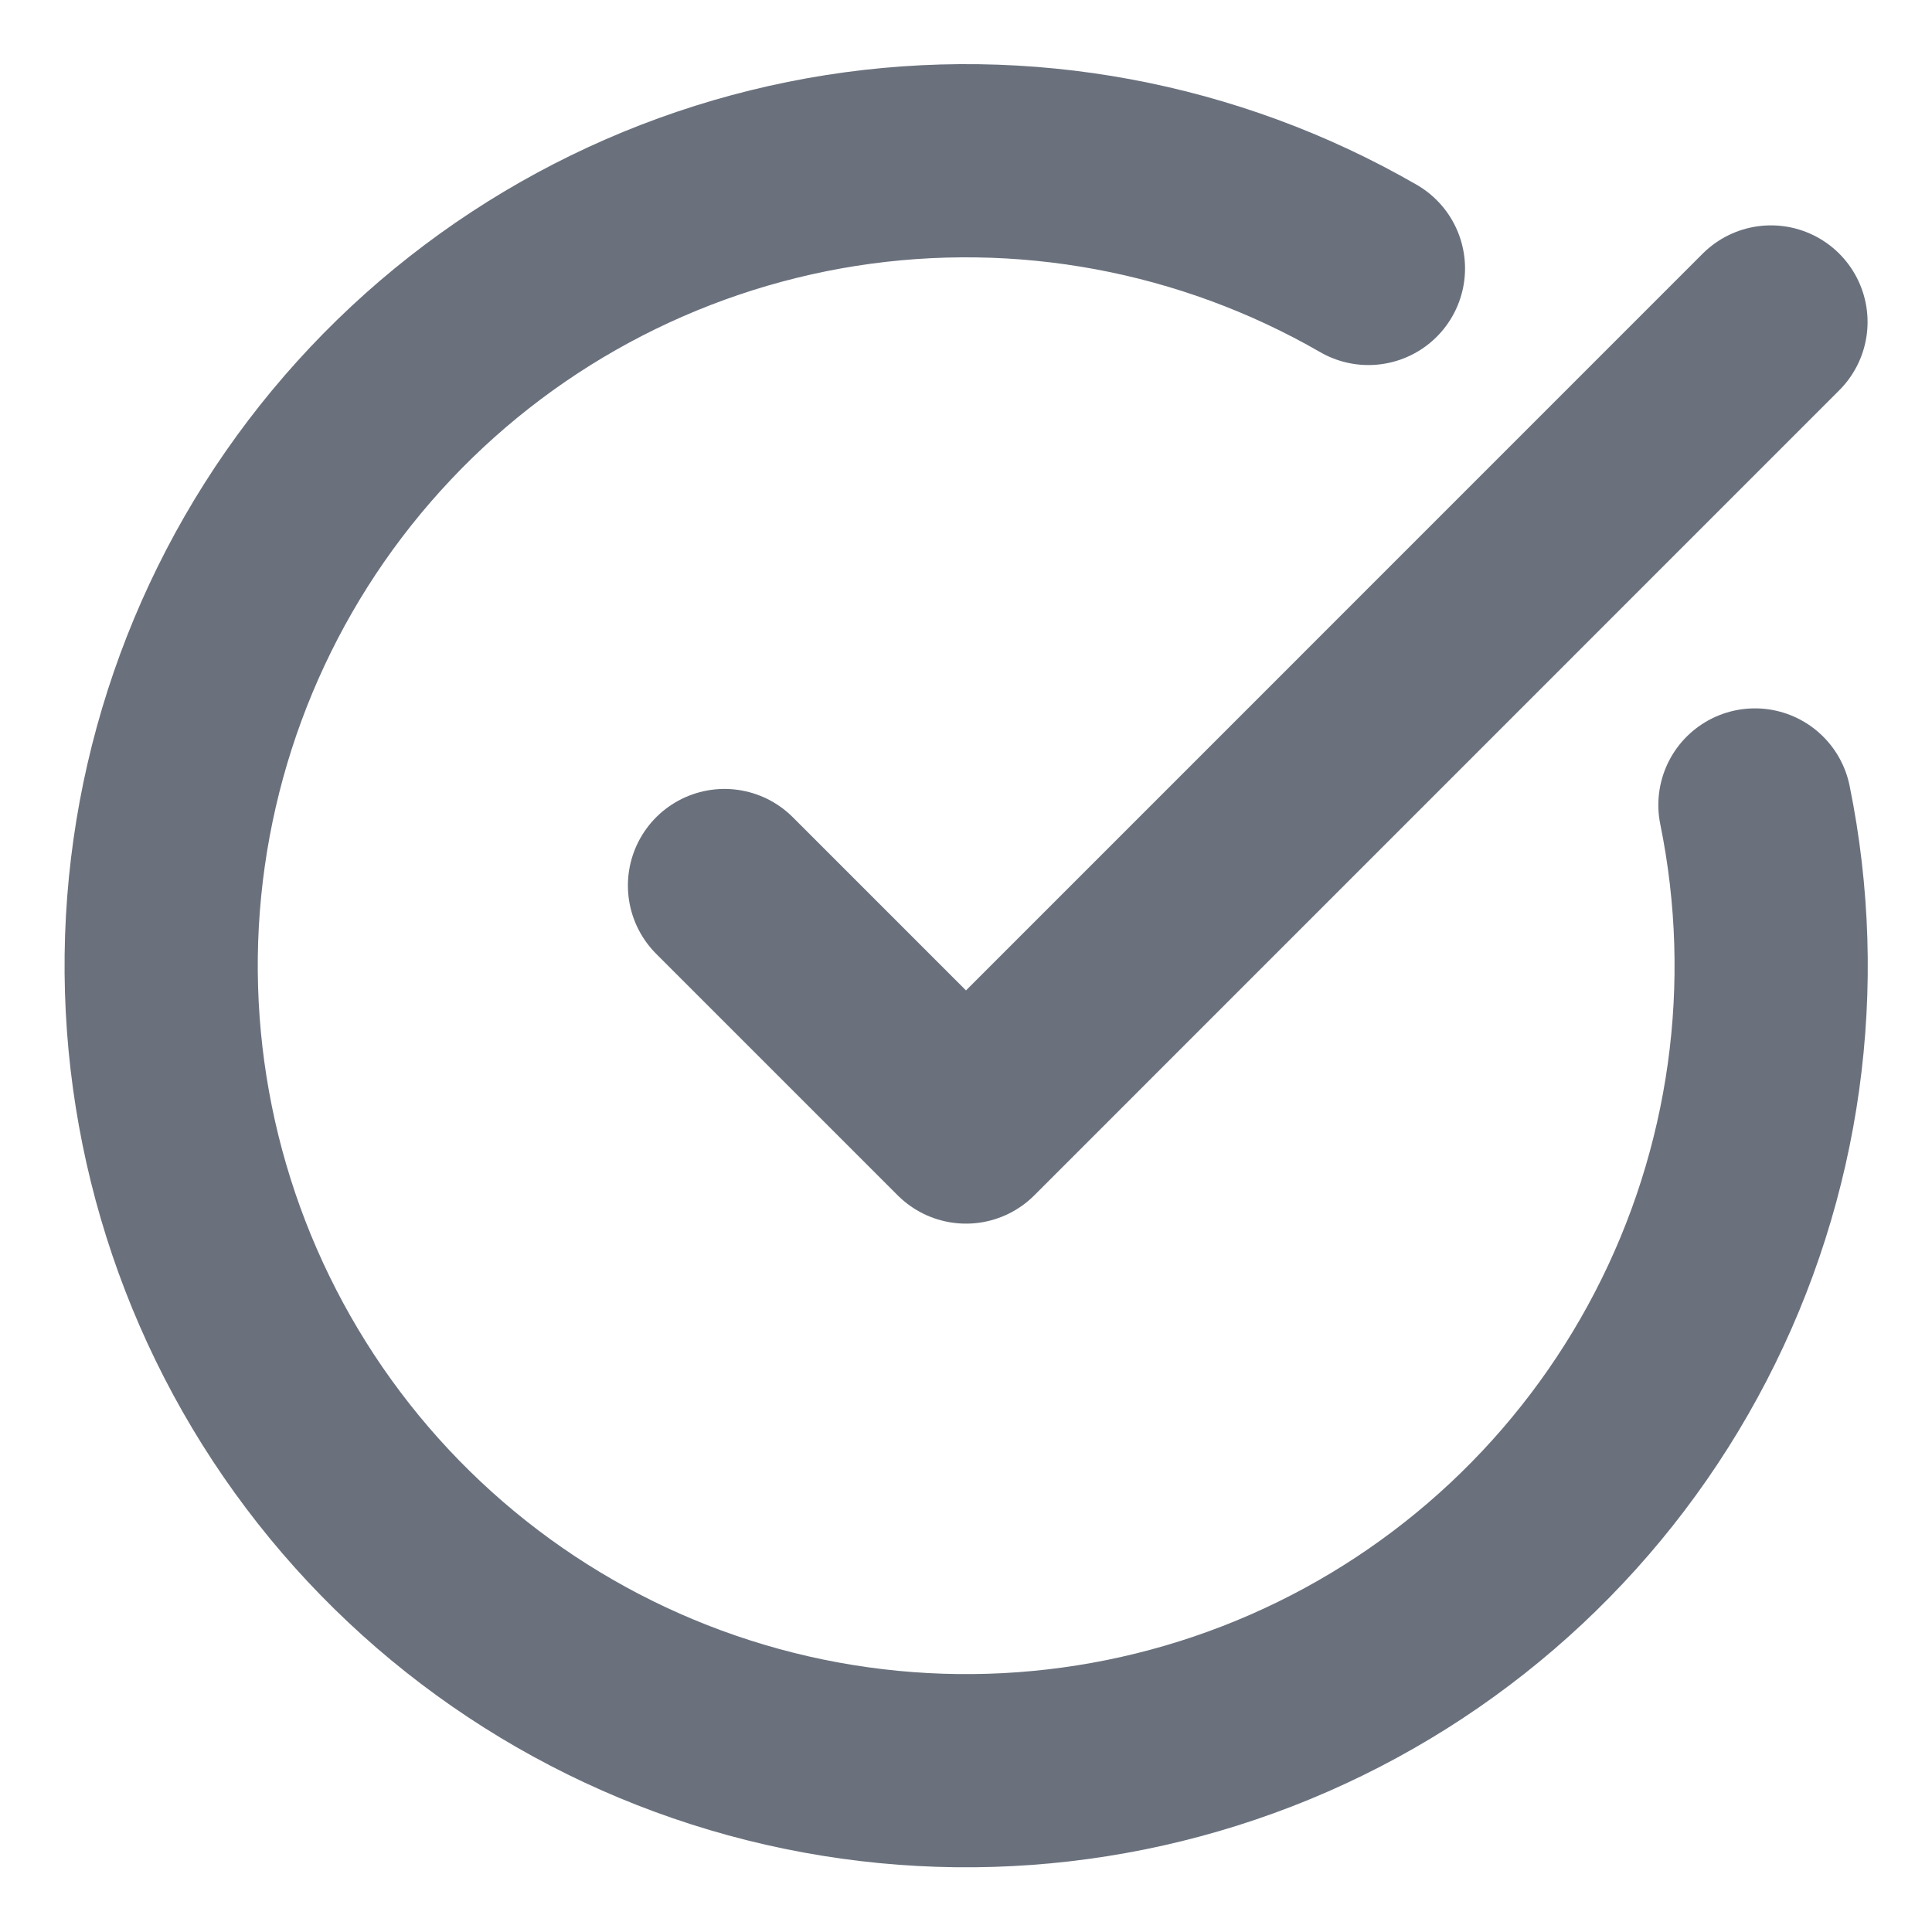
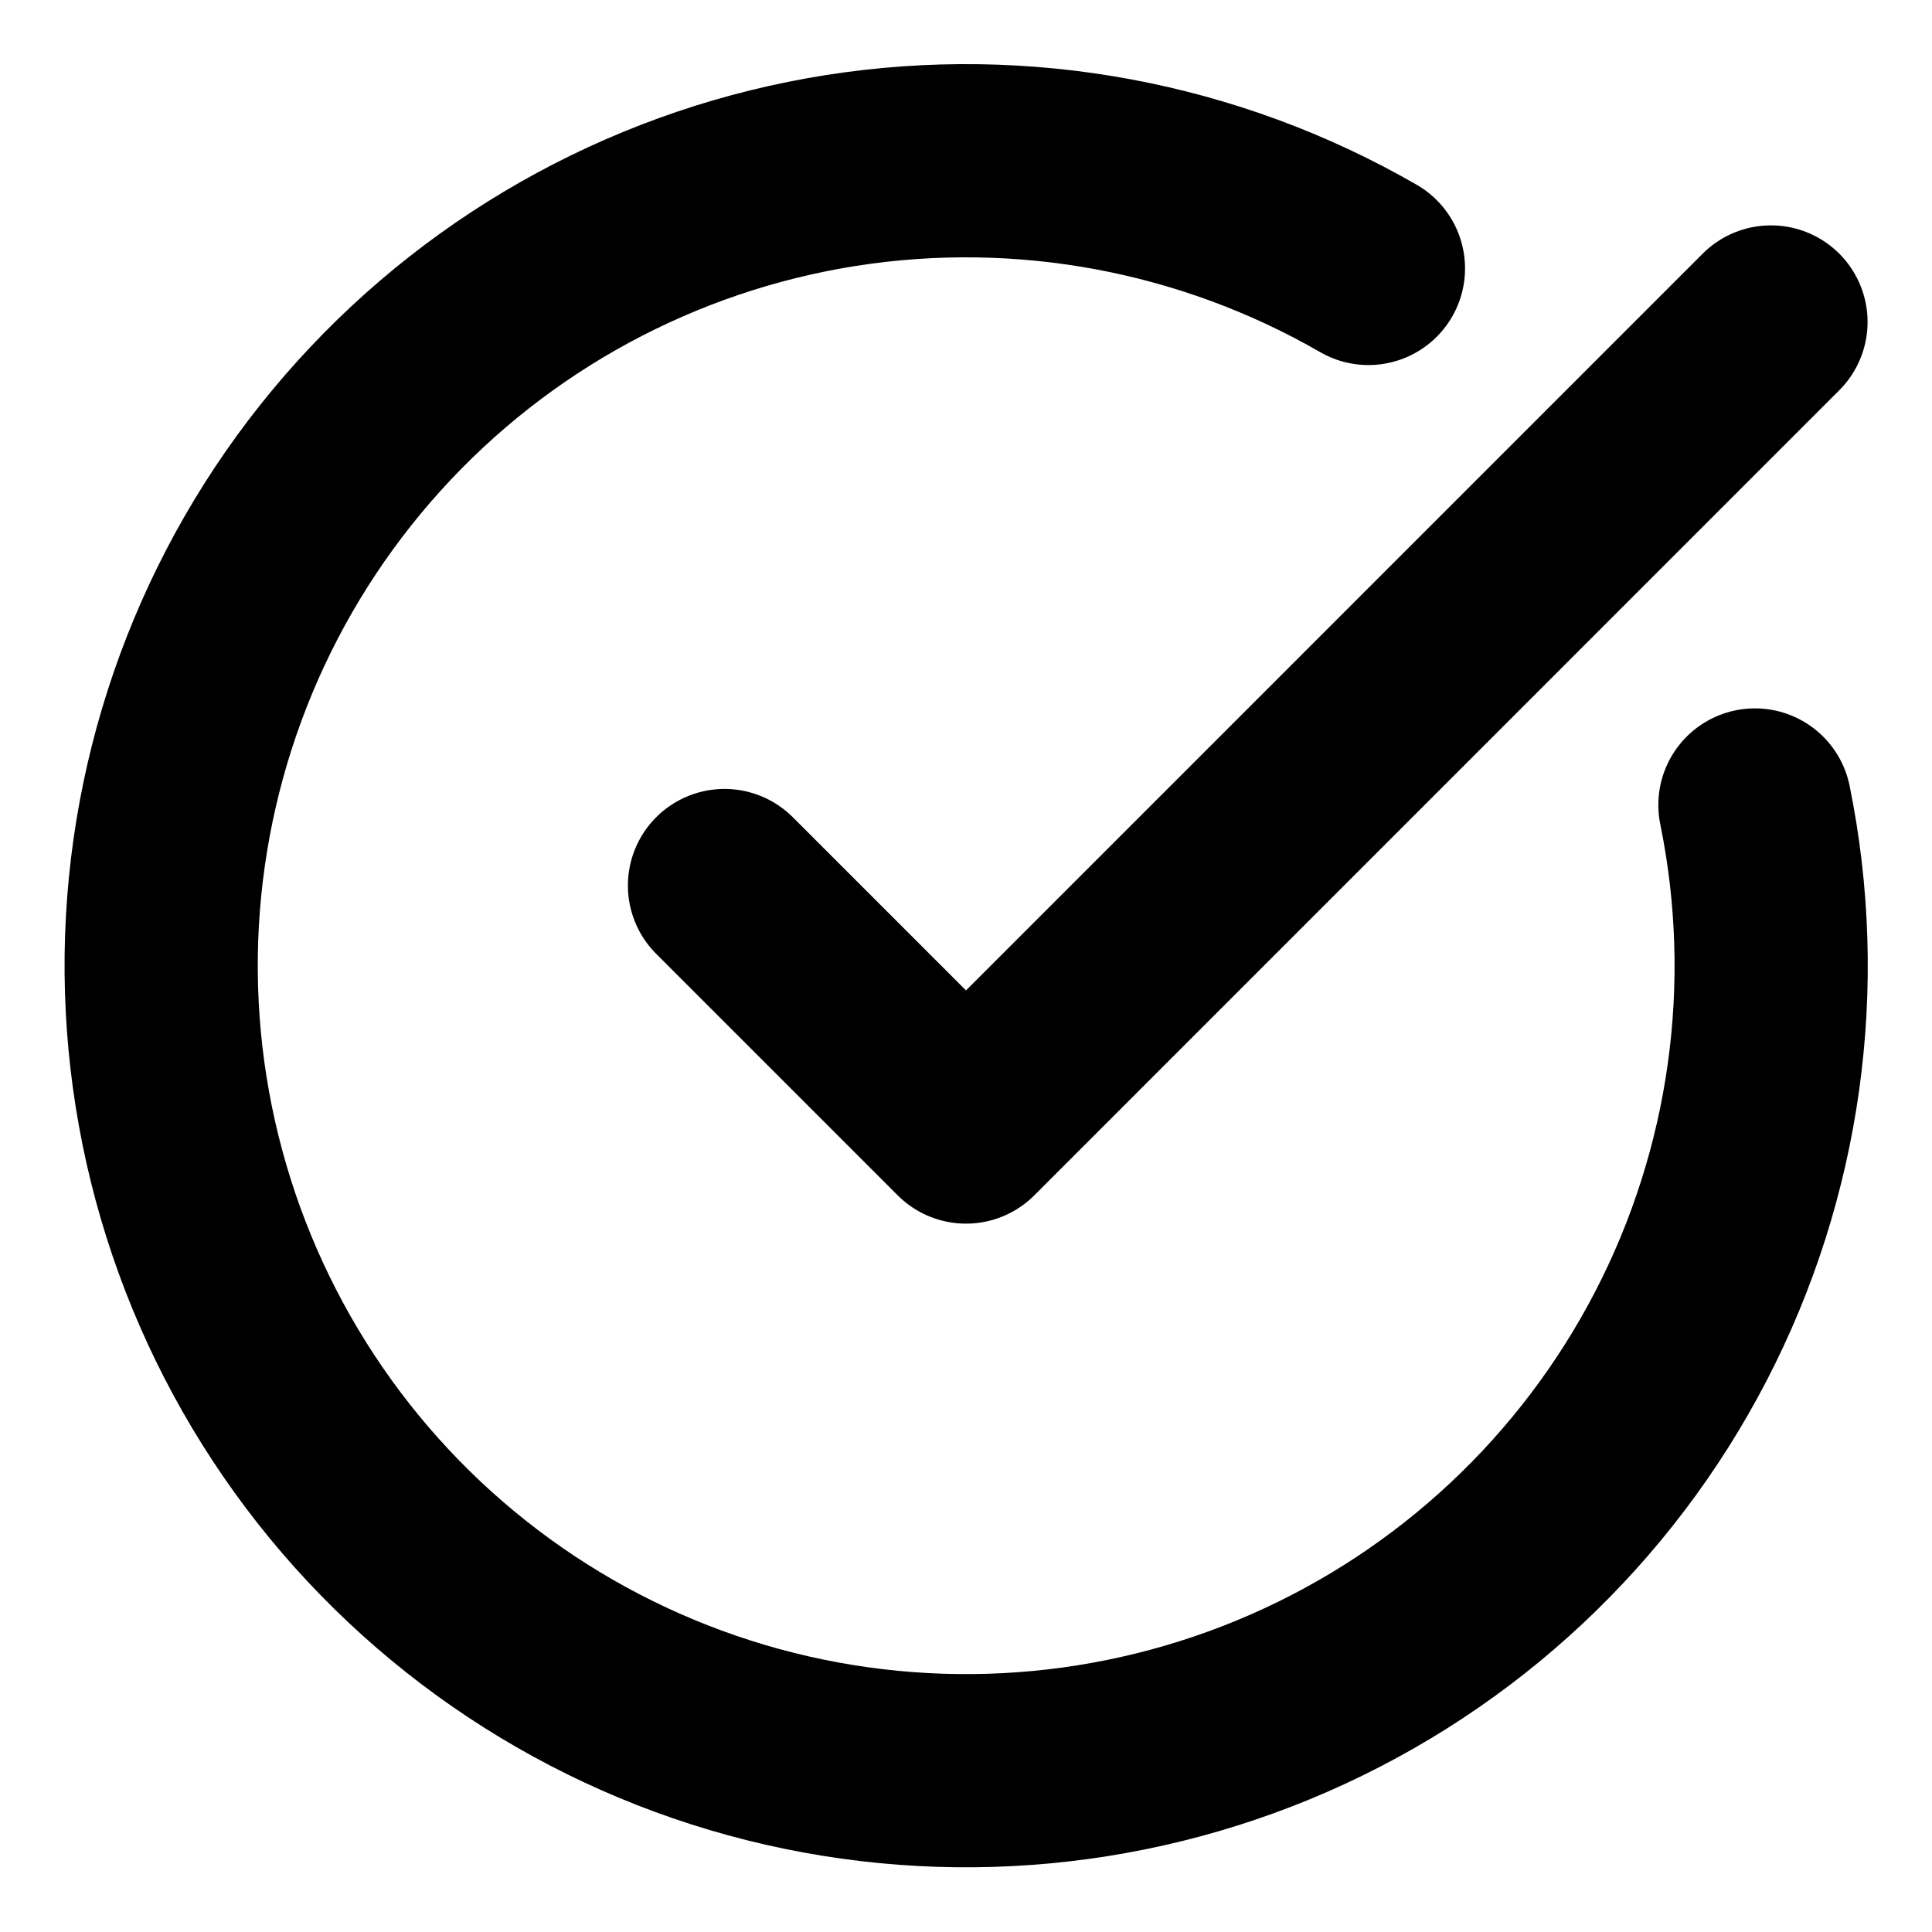
<svg xmlns="http://www.w3.org/2000/svg" width="20" height="20" viewBox="0 0 20 20" fill="none">
-   <path d="M18.167 8.333C18.548 10.201 18.277 12.143 17.399 13.835C16.521 15.527 15.09 16.867 13.344 17.631C11.598 18.395 9.642 18.538 7.803 18.035C5.965 17.532 4.354 16.415 3.24 14.868C2.126 13.321 1.576 11.439 1.681 9.536C1.787 7.633 2.541 5.823 3.82 4.409C5.098 2.995 6.822 2.062 8.705 1.765C10.588 1.469 12.515 1.827 14.166 2.779M7.5 9.167L10 11.667L18.333 3.333" stroke="#6A717D" stroke-width="2" stroke-linecap="round" stroke-linejoin="round" />
+   <path d="M18.167 8.333C18.548 10.201 18.277 12.143 17.399 13.835C16.521 15.527 15.09 16.867 13.344 17.631C11.598 18.395 9.642 18.538 7.803 18.035C5.965 17.532 4.354 16.415 3.24 14.868C2.126 13.321 1.576 11.439 1.681 9.536C1.787 7.633 2.541 5.823 3.82 4.409C5.098 2.995 6.822 2.062 8.705 1.765C10.588 1.469 12.515 1.827 14.166 2.779M7.5 9.167L10 11.667L18.333 3.333" stroke="currentColor" stroke-width="2" stroke-linecap="round" stroke-linejoin="round" />
</svg>
